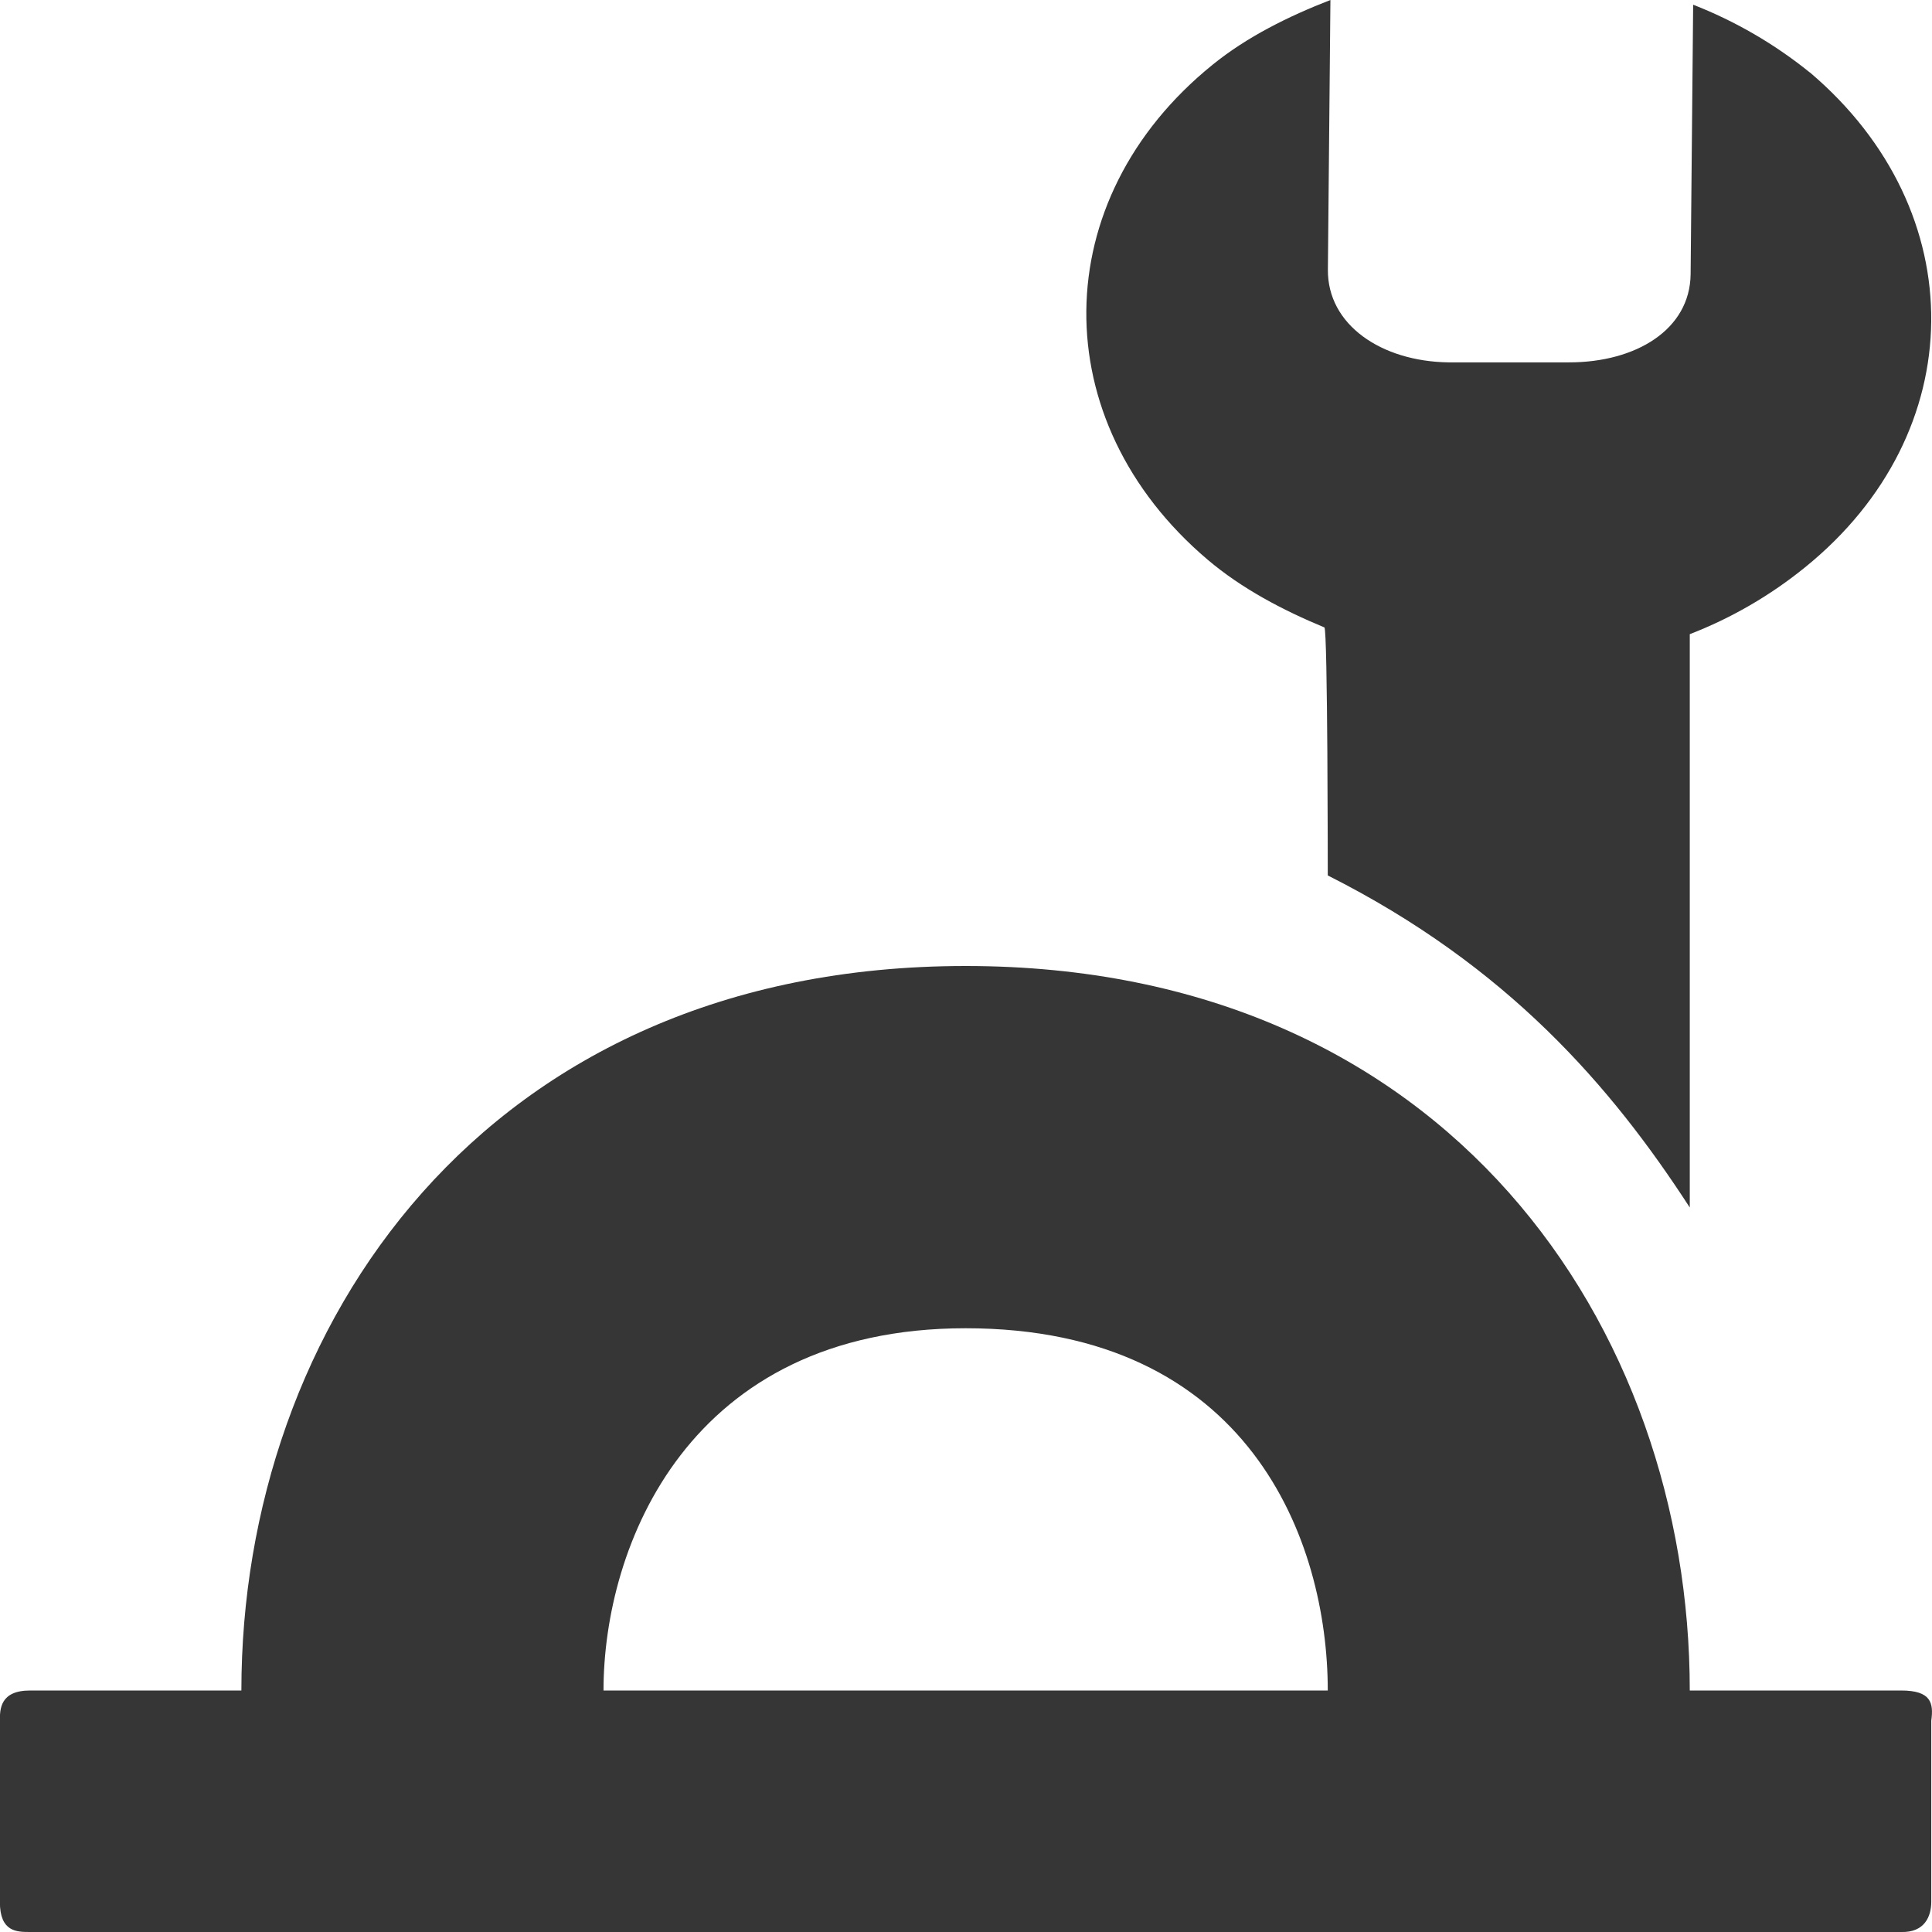
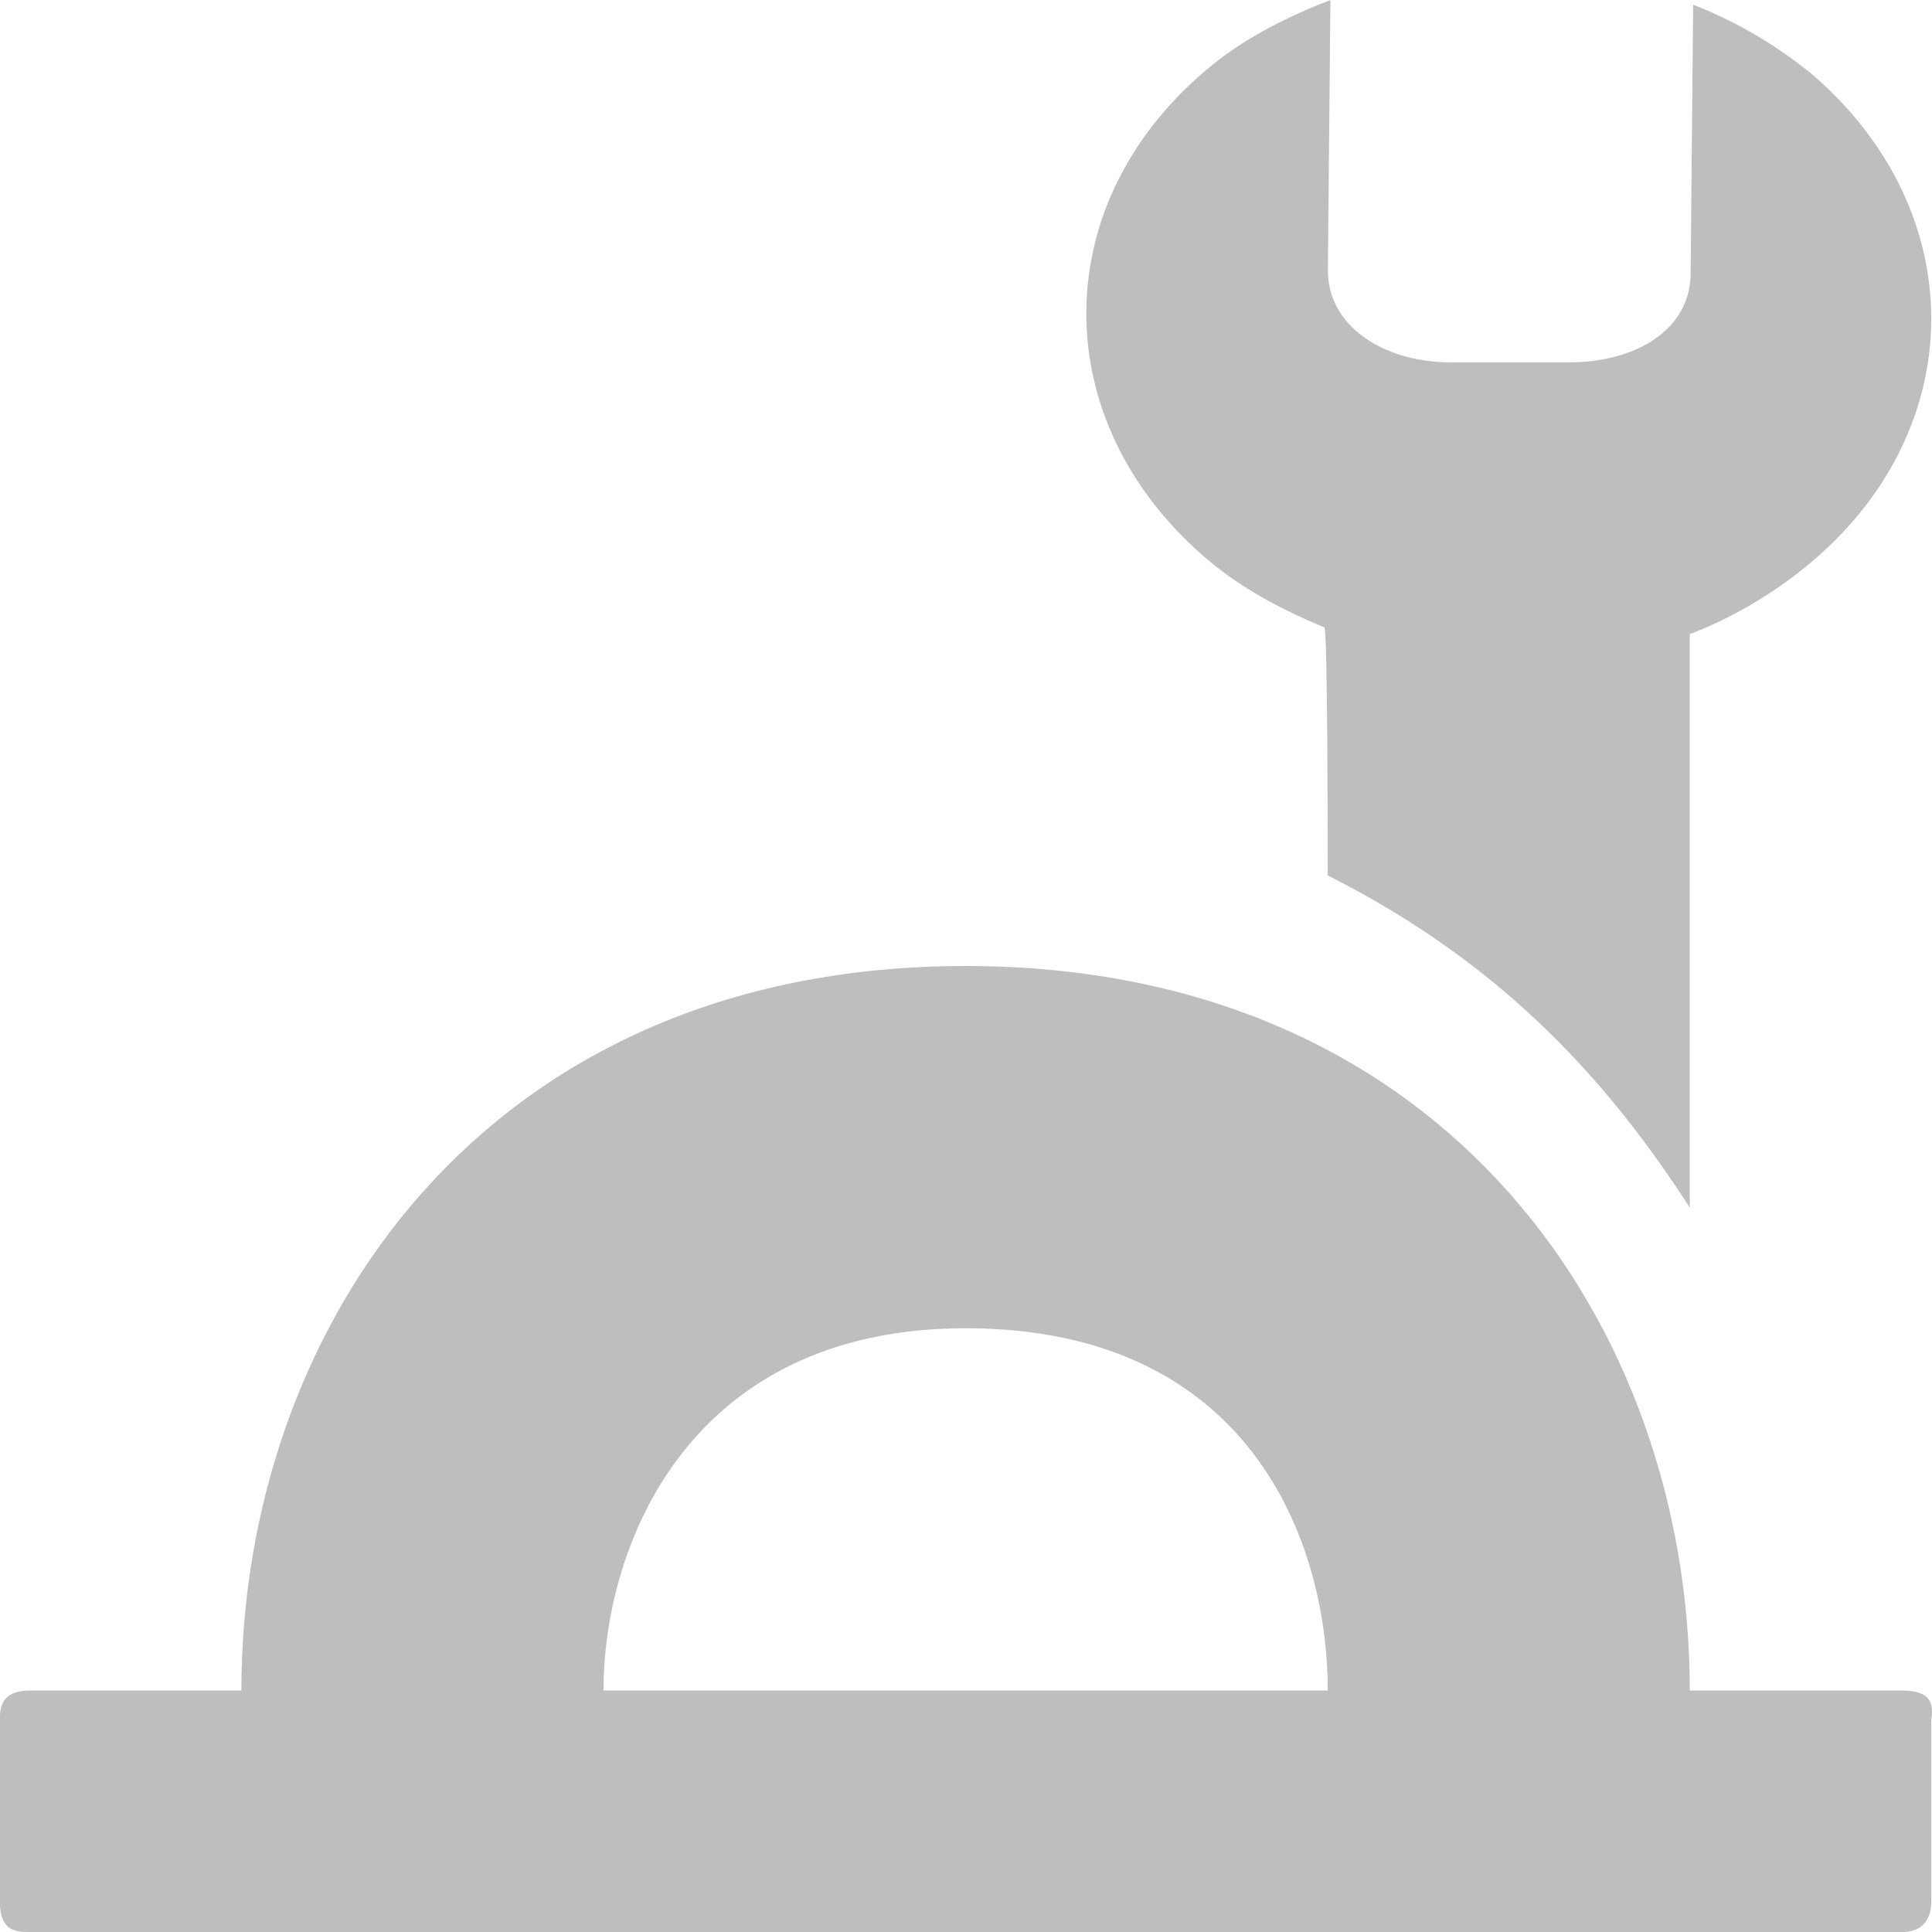
<svg xmlns="http://www.w3.org/2000/svg" viewBox="0 0 16 16">
-   <g fill="#363636">
+   <g fill="#bebebe">
    <path d="M7.997 8c-3.999 0-5.998 3-5.998 6H.249c-.25 0-.25.157-.25.25v1.5c0 .25.139.25.25.25h15.495c.195.006.25-.13.25-.25v-1.5c.02-.146 0-.25-.25-.25h-1.75c0-3-1.999-6-5.997-6zm0 3c2.35 0 2.999 1.762 2.999 3H4.998c0-1.197.702-3 2.999-3z" fill-rule="evenodd" />
    <path d="M14.988.6a3.652 3.652 0 0 0-.966-.561l-.021 2.232c-.005.458-.452.73-1.006.73h-1c-.554-.008-1.003-.31-.998-.769L11.018 0c-.345.134-.69.304-.977.537-1.377 1.114-1.395 2.949-.04 4.098.283.24.624.419.967.561.028.011.028 2.054.028 2.054C12.485 8 13.346 9 13.994 10V5.252a3.55 3.55 0 0 0 .955-.554c1.377-1.114 1.395-2.949.04-4.098z" font-family="Sans" font-weight="400" overflow="visible" style="text-decoration-line:none;text-indent:0;text-transform:none" />
  </g>
</svg>
